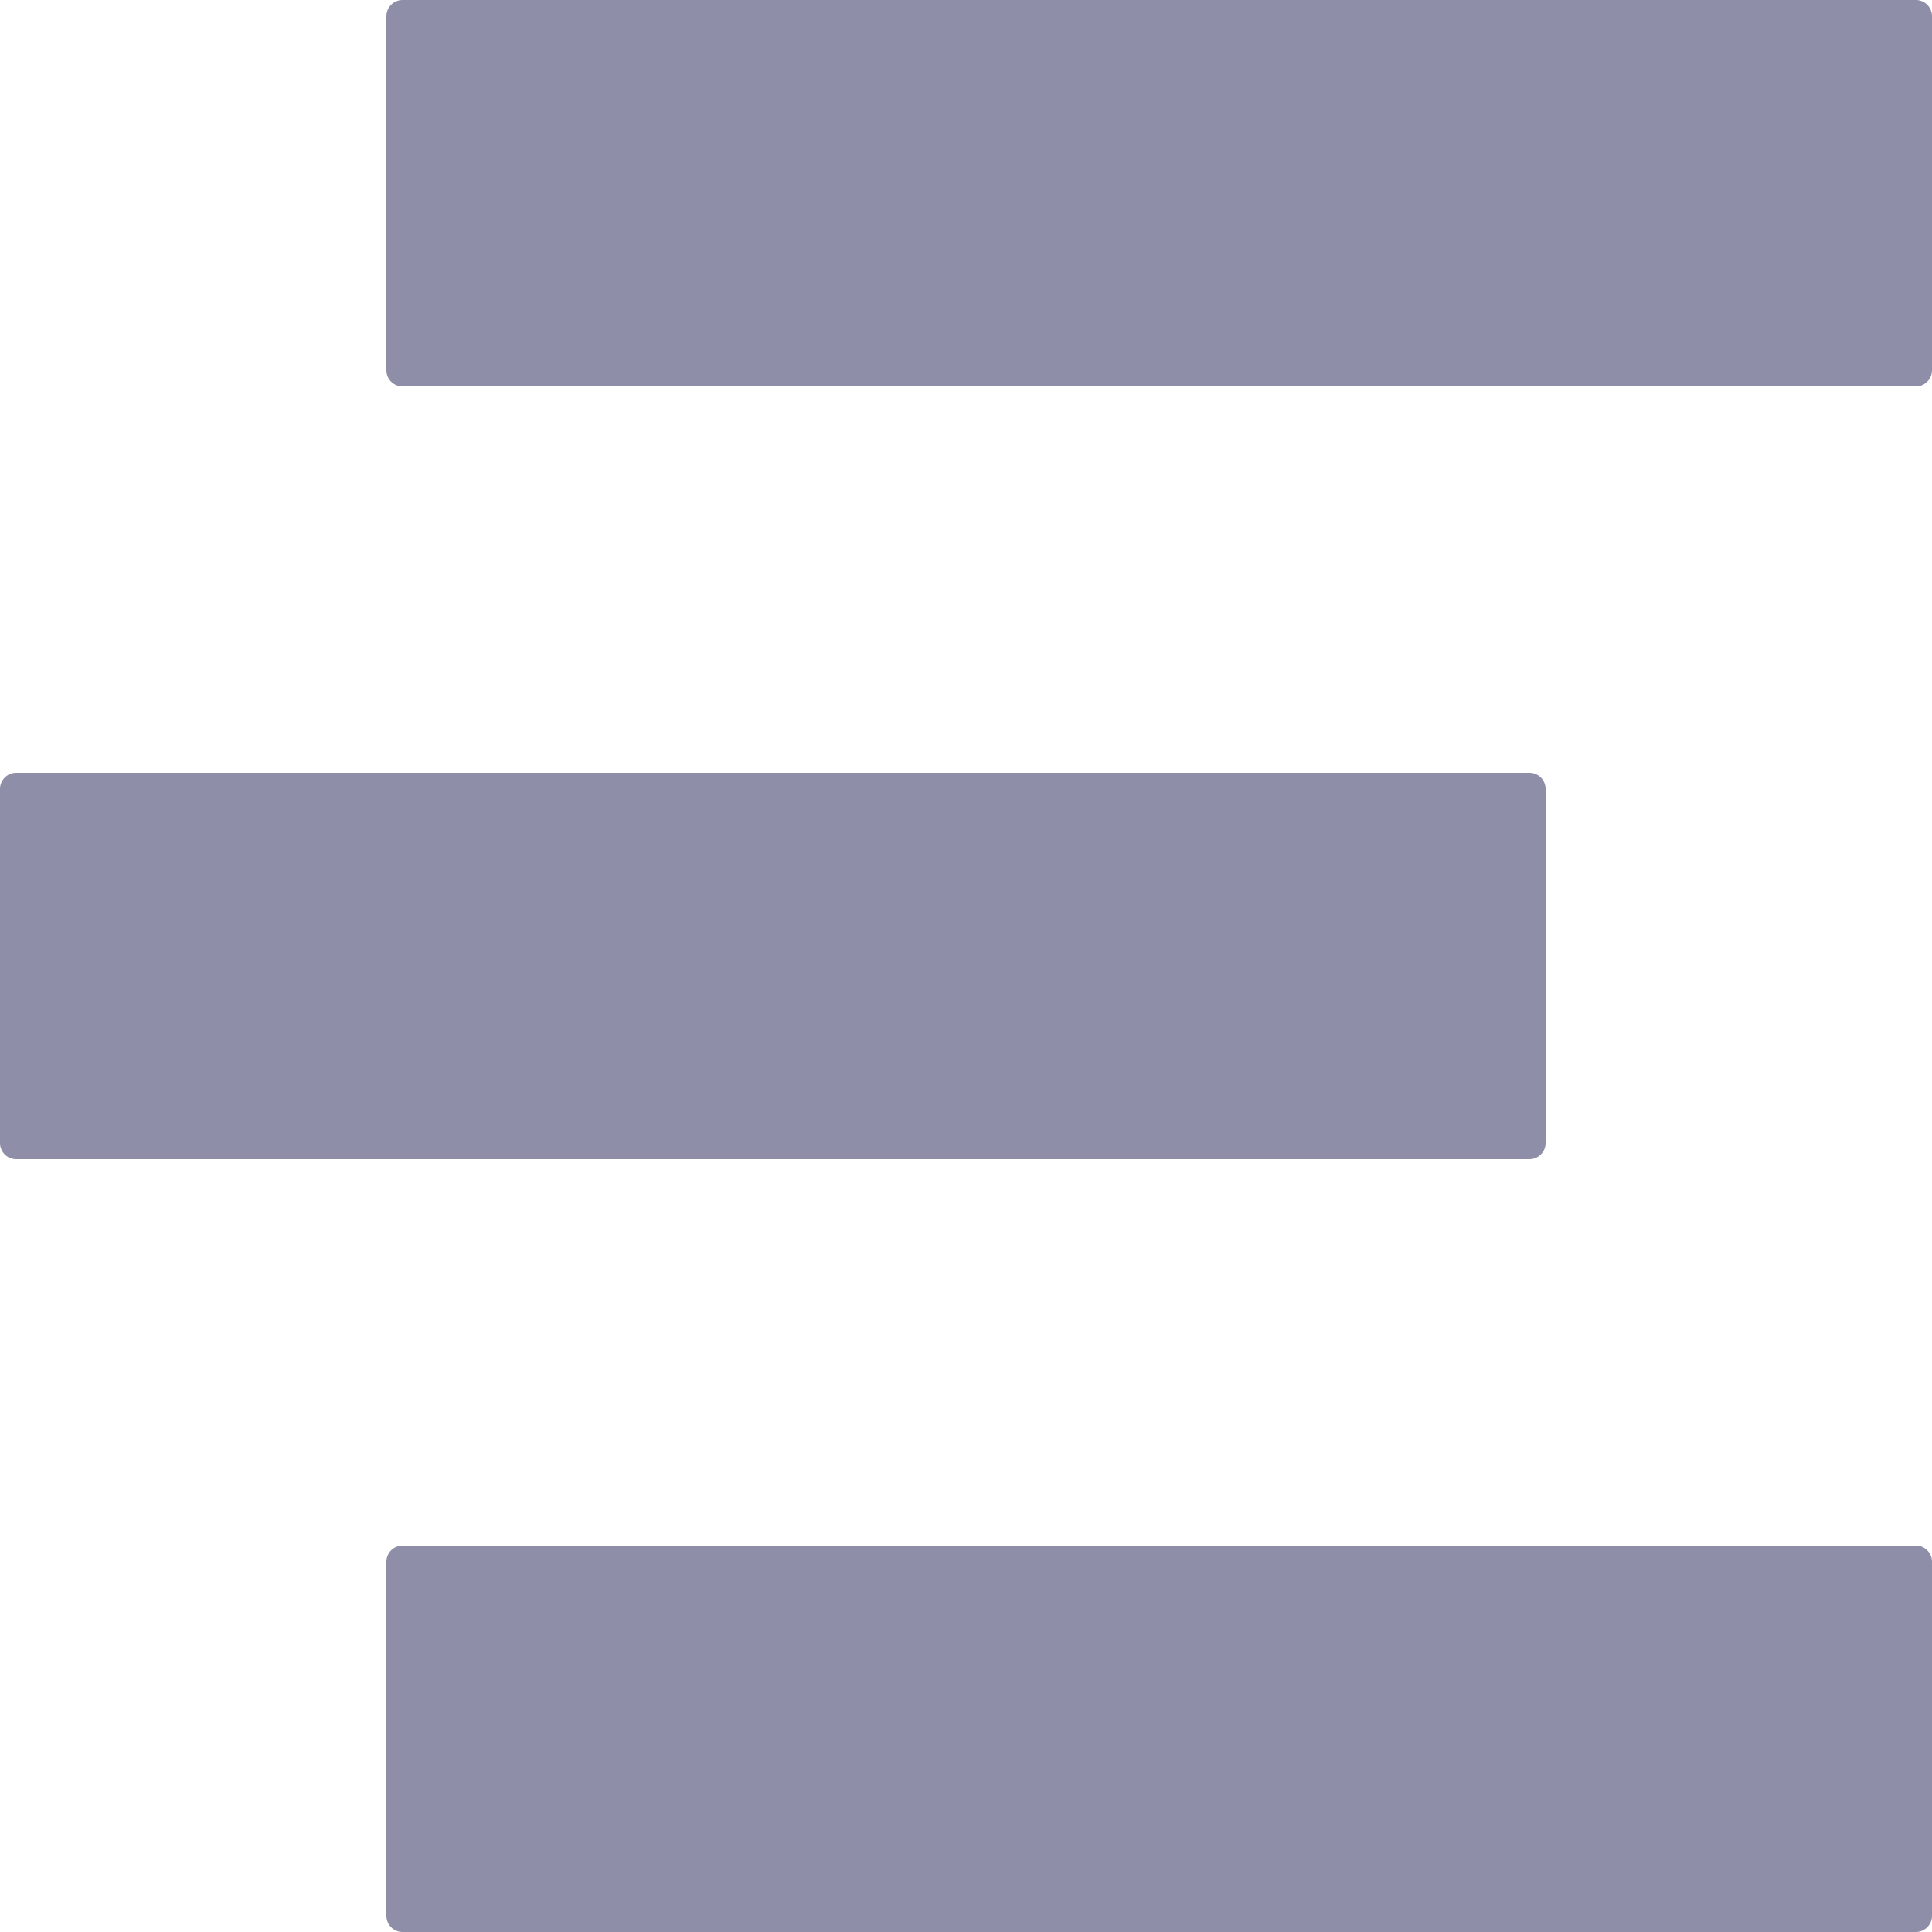
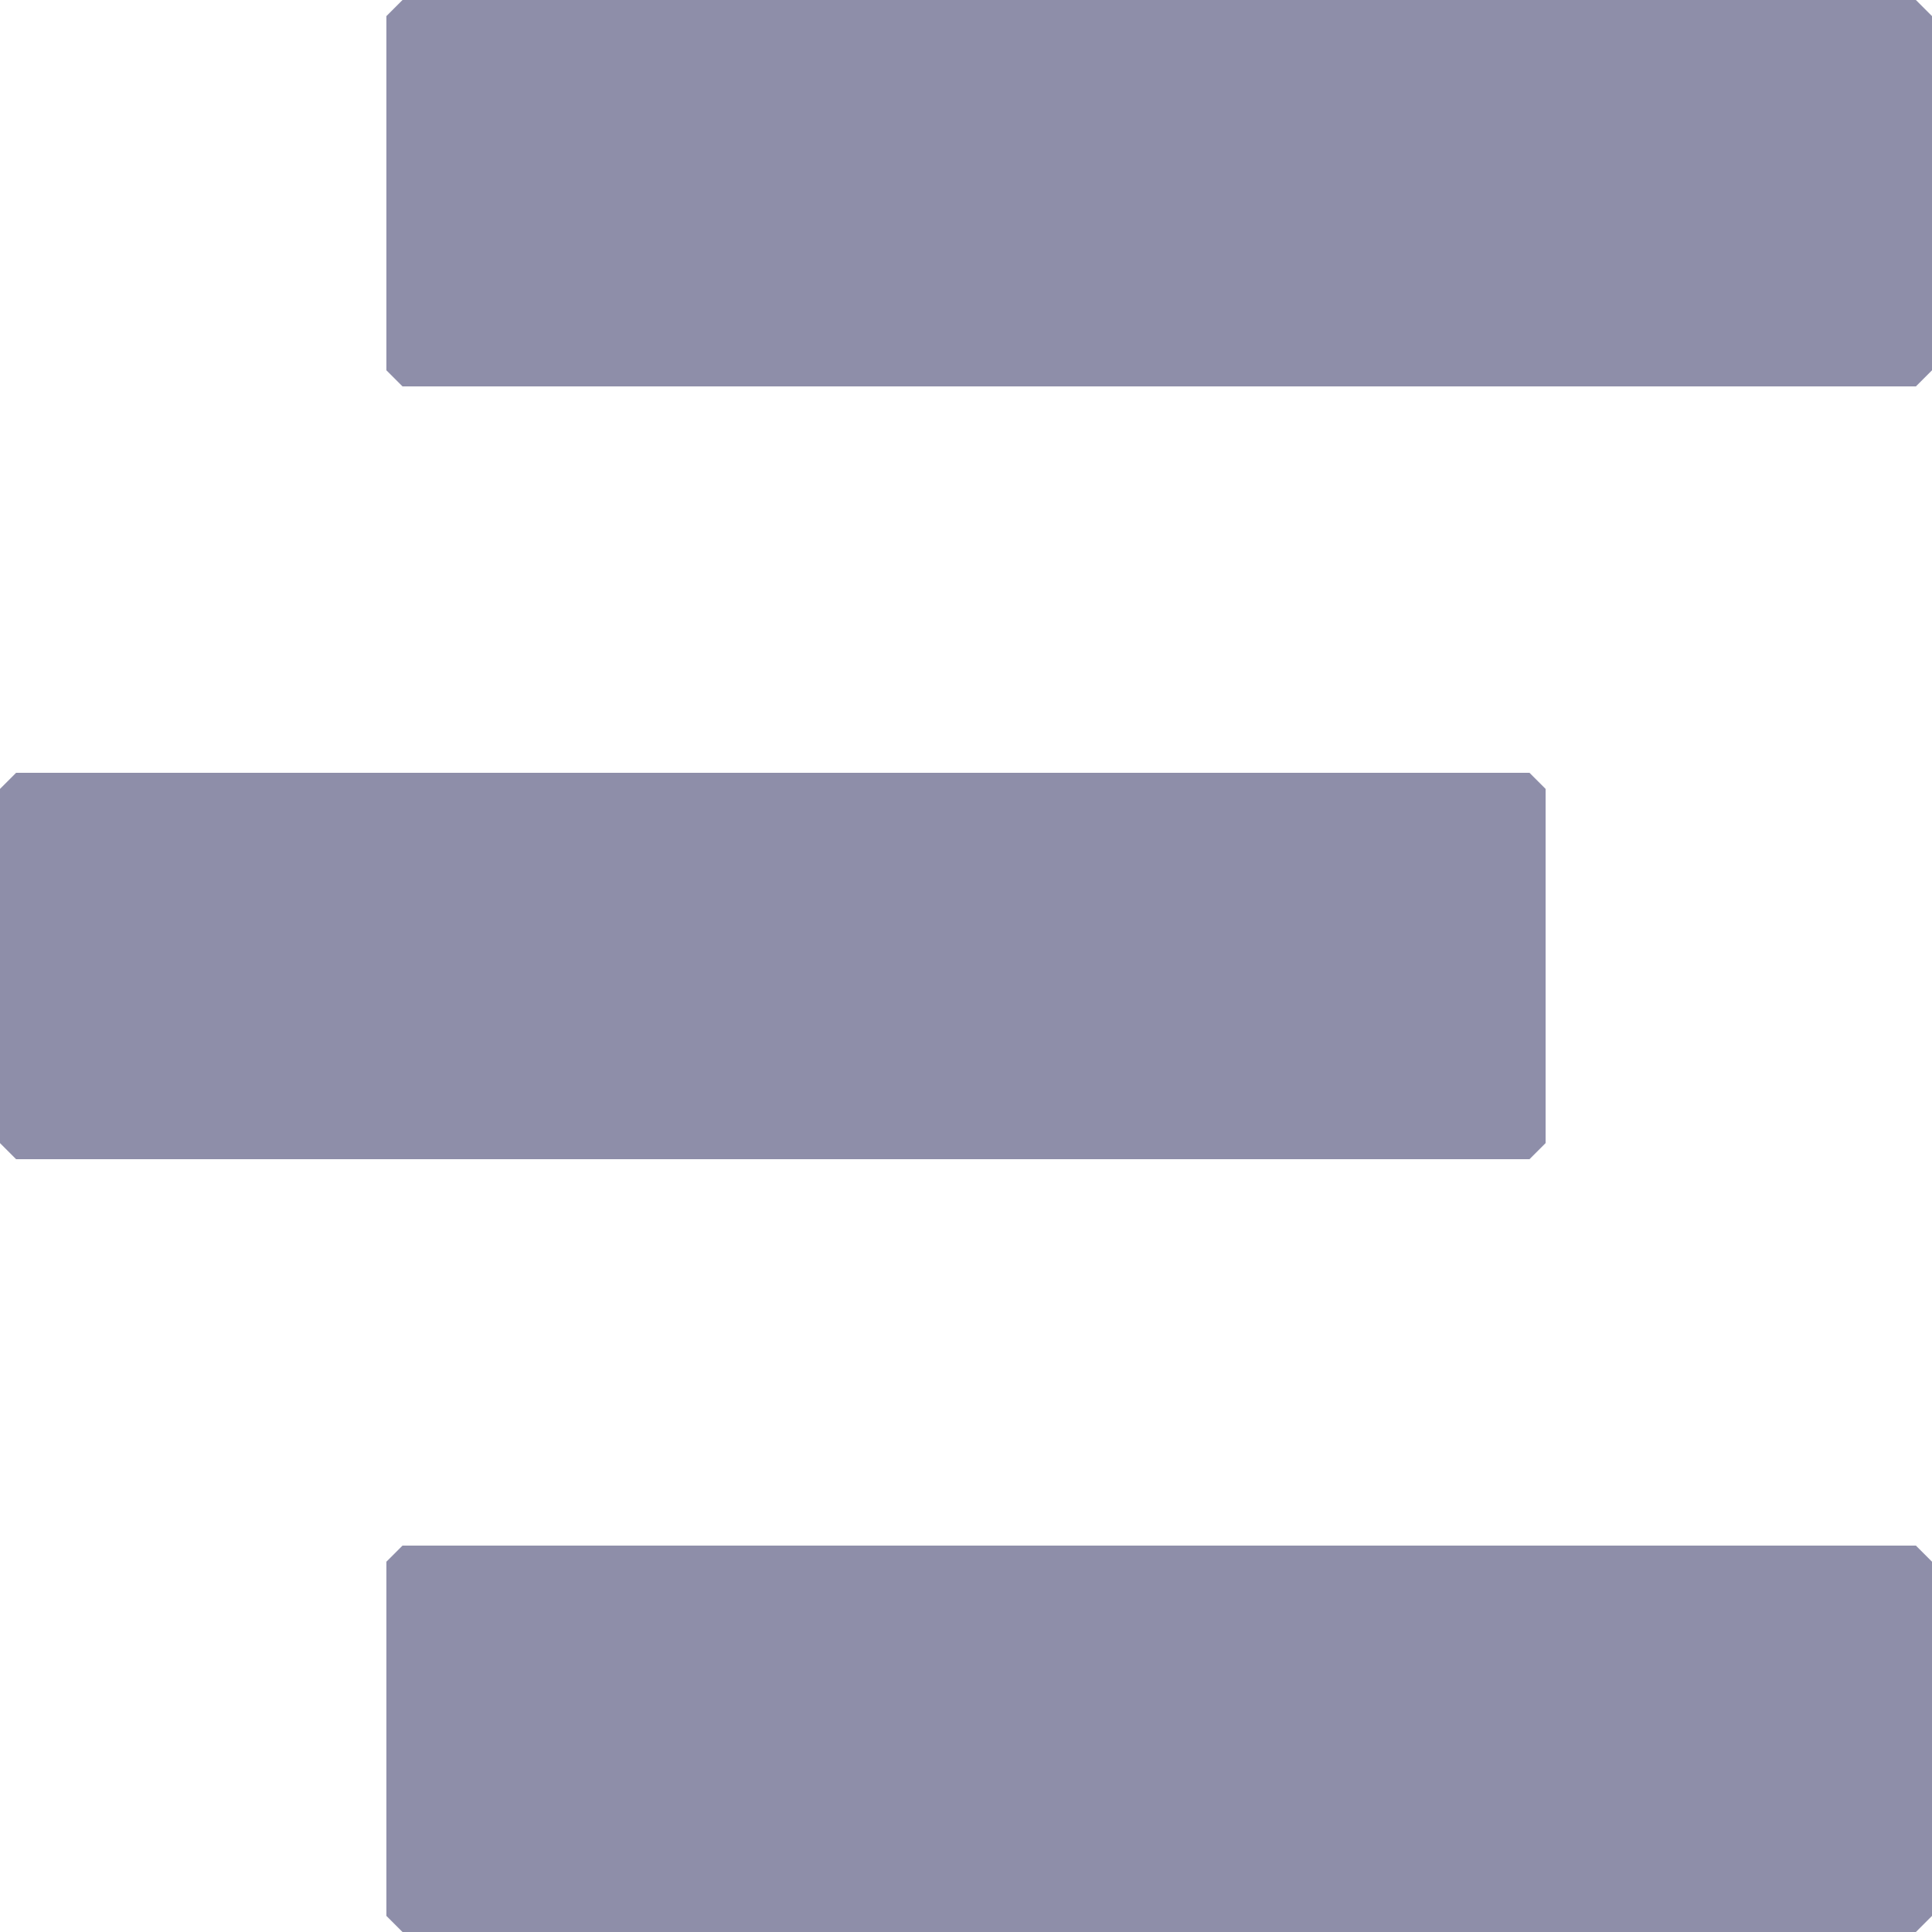
<svg xmlns="http://www.w3.org/2000/svg" width="12" height="12" viewBox="0 0 12 12" fill="none">
-   <path d="M2.4 0.1C2.4 0.045 2.445 0 2.5 0H11.9C11.955 0 12 0.045 12 0.1V2.3C12 2.355 11.955 2.4 11.9 2.4H2.5C2.445 2.4 2.4 2.355 2.4 2.3V0.1Z" fill="#8E8EA9" />
-   <path d="M0 4.9C0 4.845 0.045 4.8 0.1 4.8H9.5C9.555 4.8 9.6 4.845 9.6 4.9V7.1C9.6 7.155 9.555 7.2 9.5 7.2H0.1C0.045 7.2 0 7.155 0 7.1V4.9Z" fill="#8E8EA9" />
-   <path d="M2.5 9.6C2.445 9.6 2.4 9.645 2.4 9.7V11.9C2.4 11.955 2.445 12 2.5 12H11.9C11.955 12 12 11.955 12 11.9V9.7C12 9.645 11.955 9.6 11.9 9.6H2.5Z" fill="#8E8EA9" />
+   <path d="m2.4.1.1-.1h9.4l.1.1v2.2l-.1.1H2.5l-.1-.1V.1ZM0 4.9l.1-.1h9.4l.1.1v2.2l-.1.1H.1L0 7.1V4.9ZM2.5 9.6l-.1.1v2.2l.1.1h9.4l.1-.1V9.7l-.1-.1H2.5Z" fill="#8E8EA9" />
</svg>
